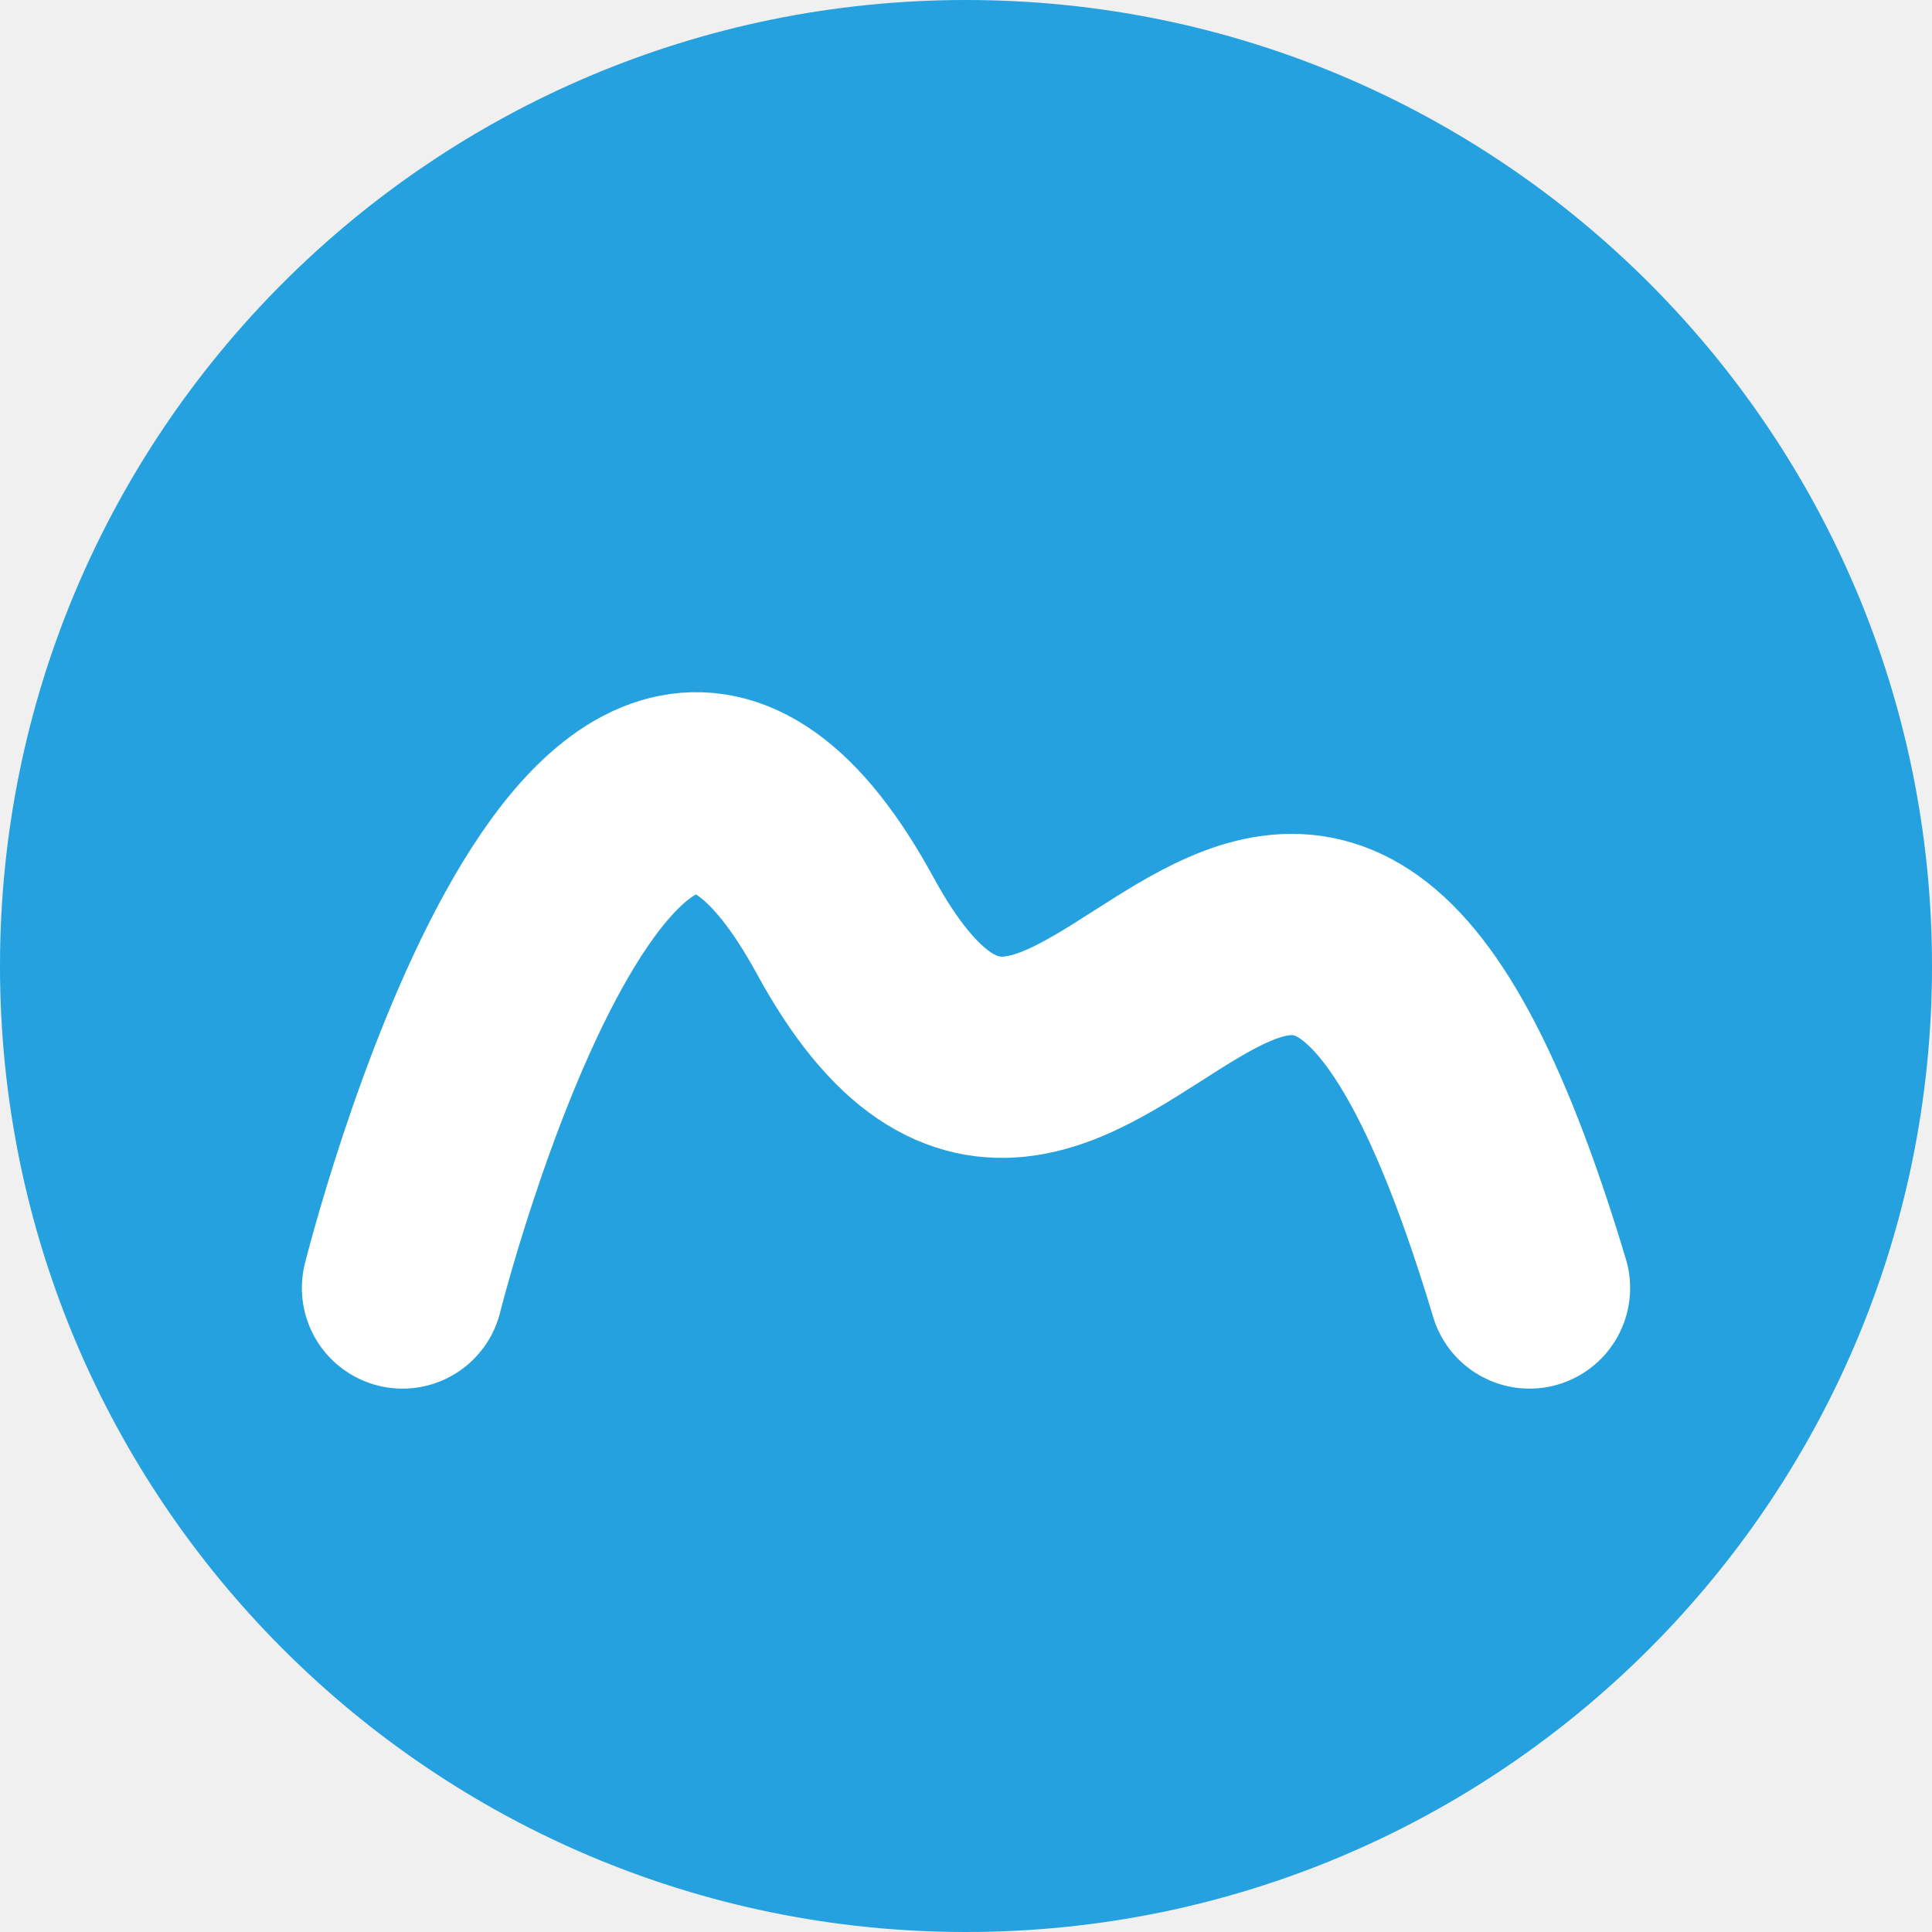
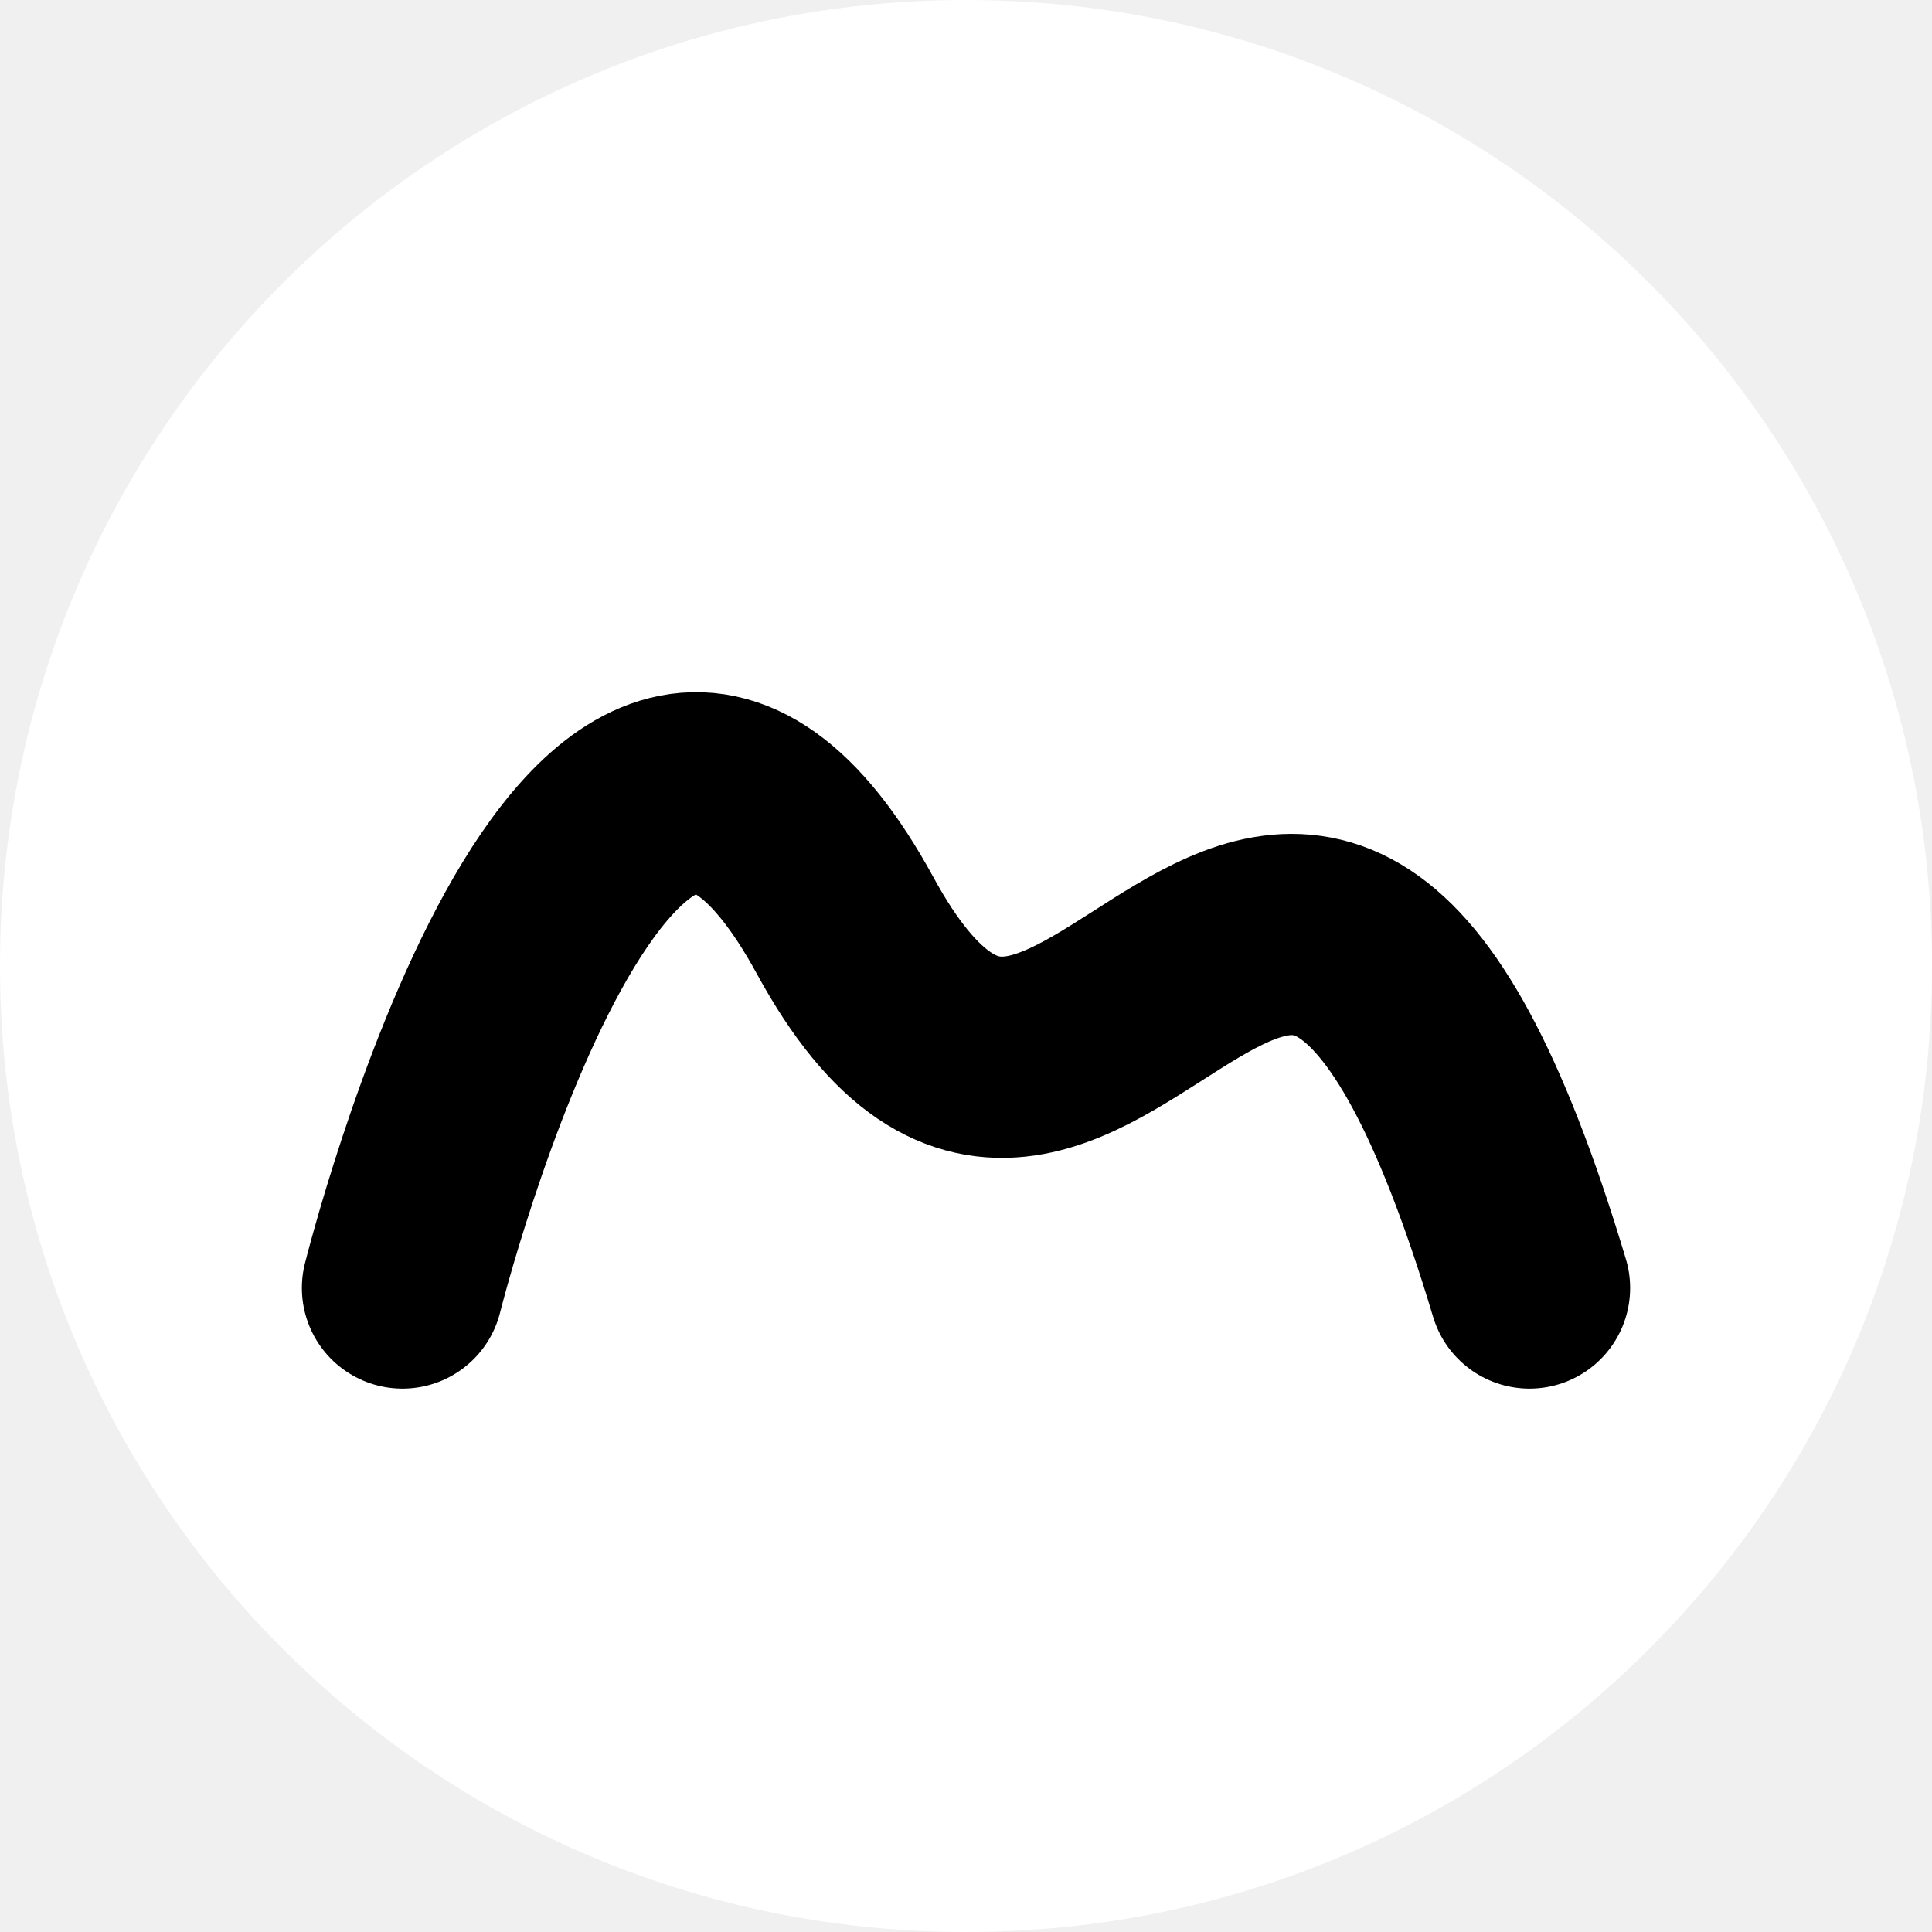
<svg xmlns="http://www.w3.org/2000/svg" width="200" height="200" viewBox="0 0 24 24" fill="none">
-   <circle cx="12" cy="12" r="12" fill="#24A1DE" />
-   <path d="M5 16C5 16 7.5 6 10.5 11.5C13.5 17 16 6 19 16" stroke="white" stroke-width="2.5" stroke-linecap="round" stroke-linejoin="round" />
+   <circle cx="12" cy="12" r="12" fill="#FFFFFF" />
+   <path d="M5 16C5 16 7.5 6 10.5 11.5C13.5 17 16 6 19 16" stroke="#000000" stroke-width="2.5" stroke-linecap="round" stroke-linejoin="round" />
</svg>
